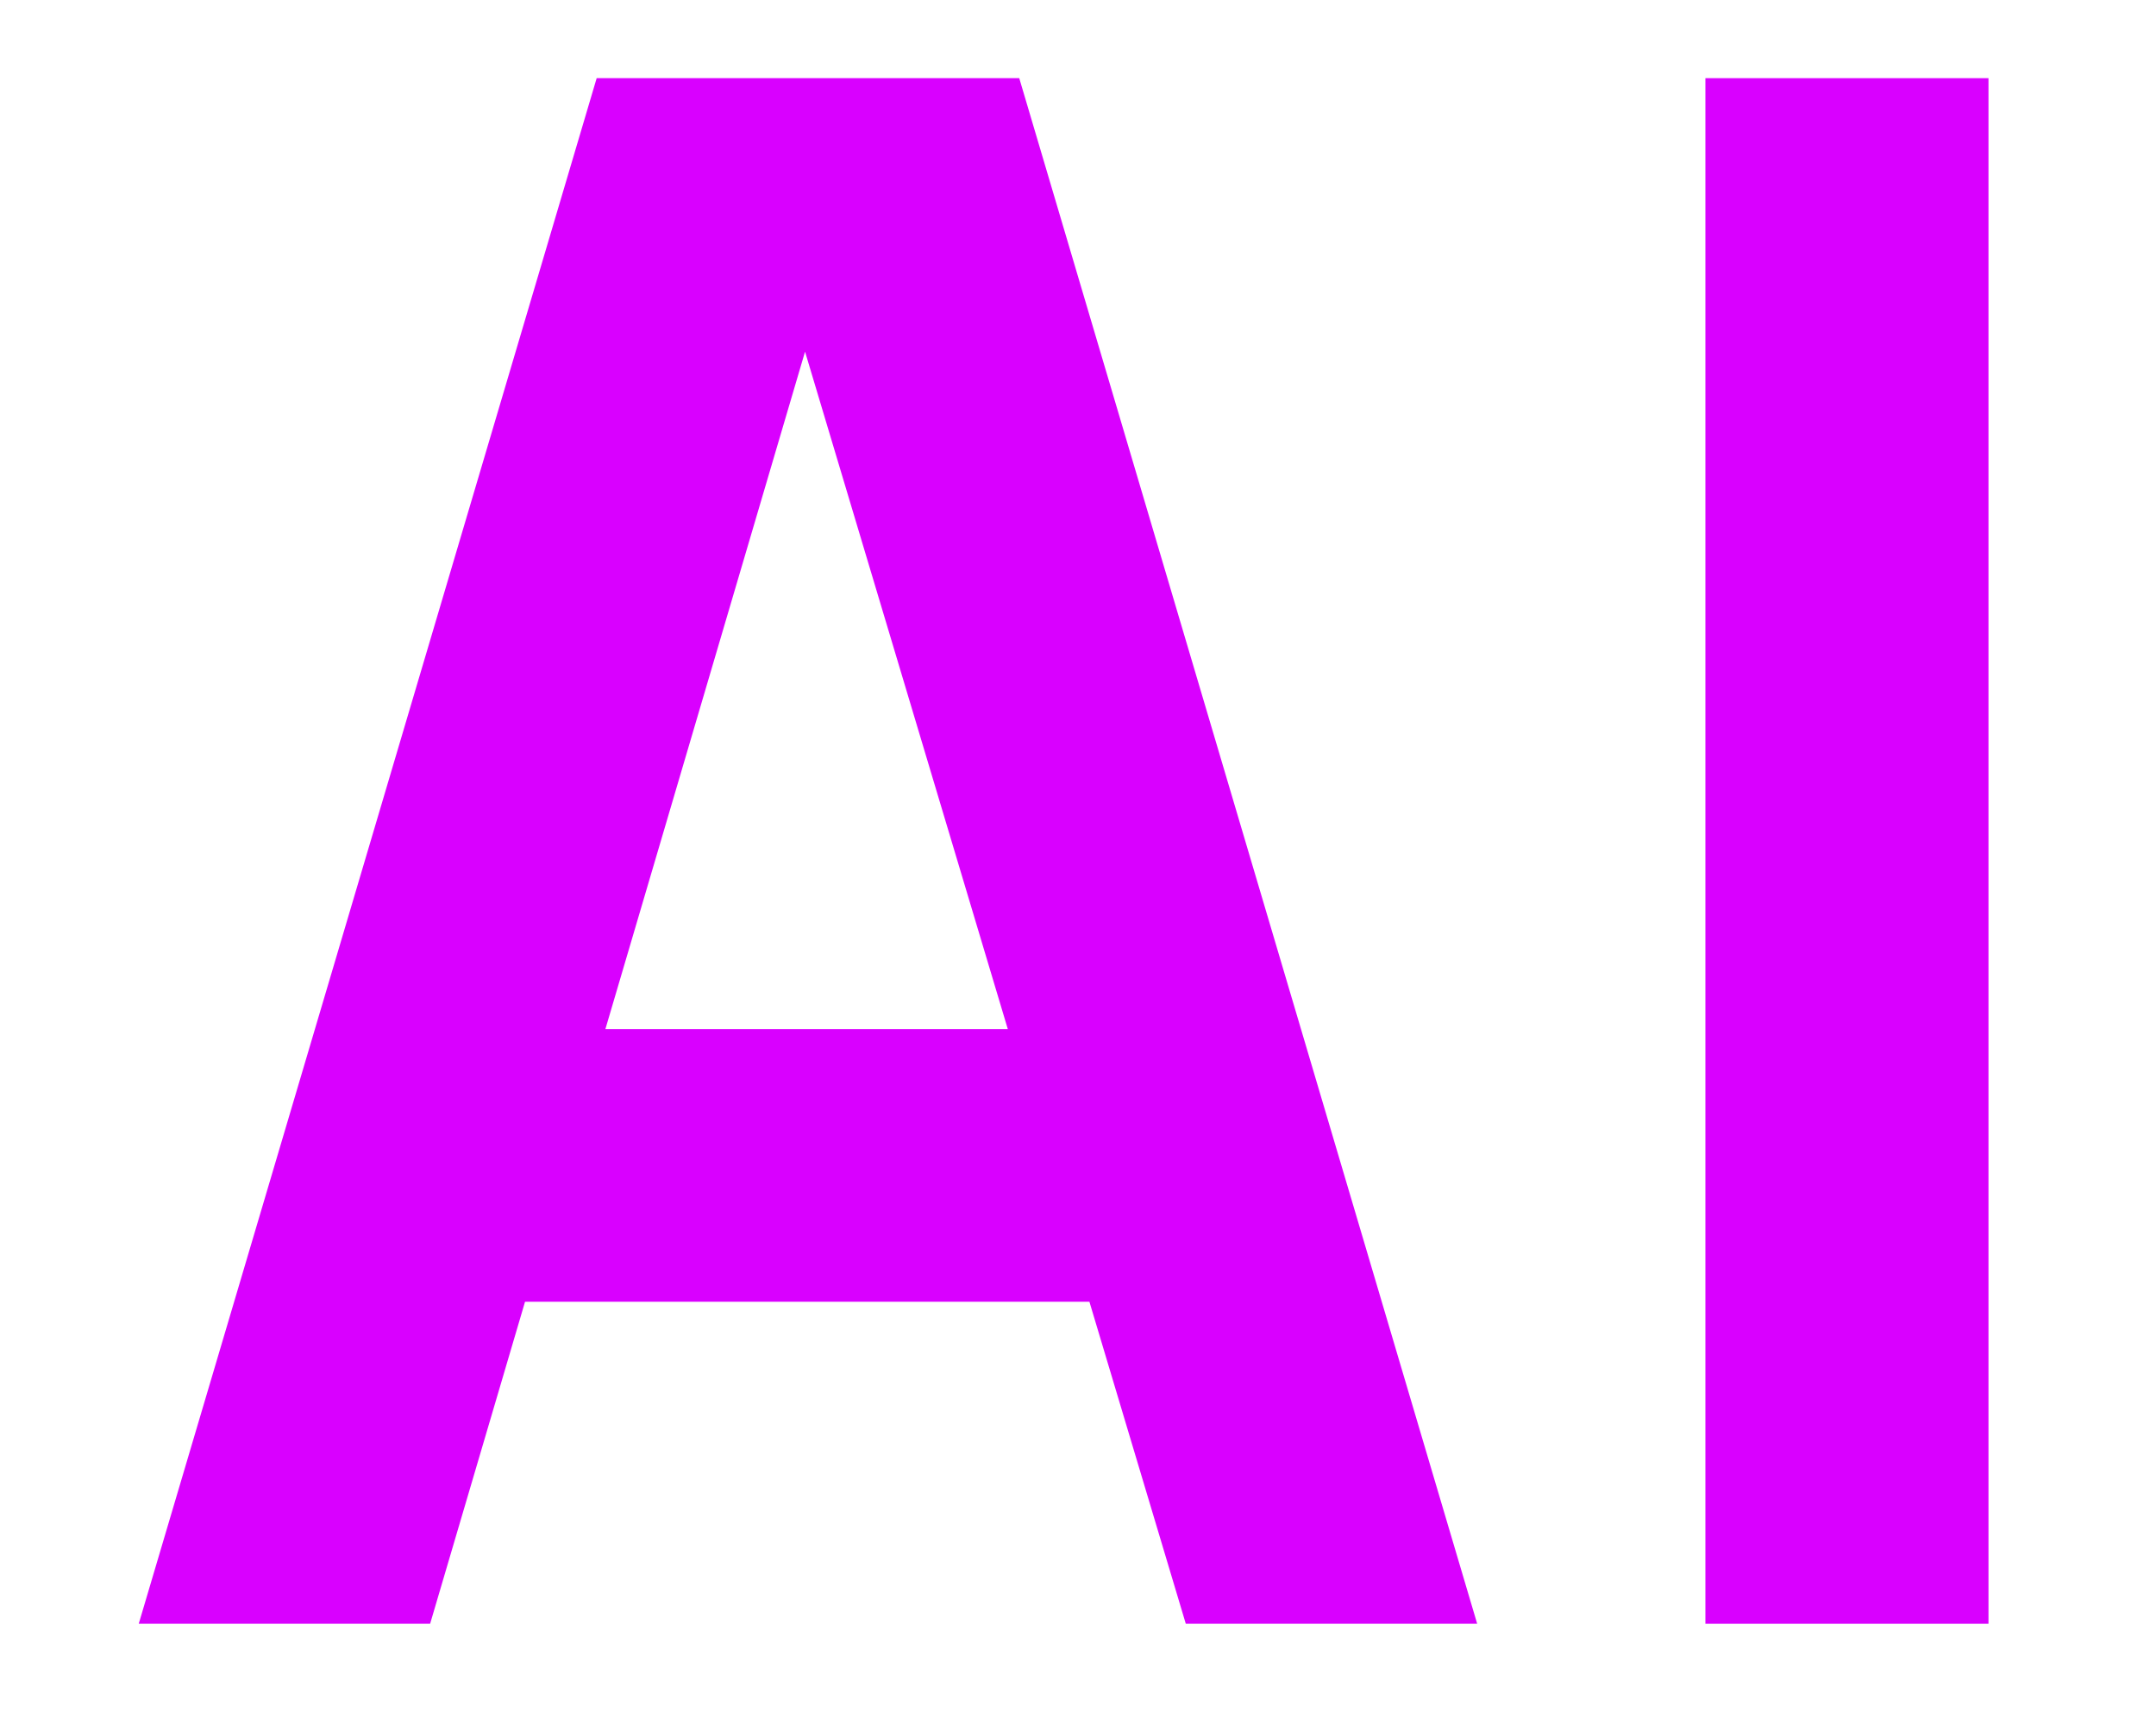
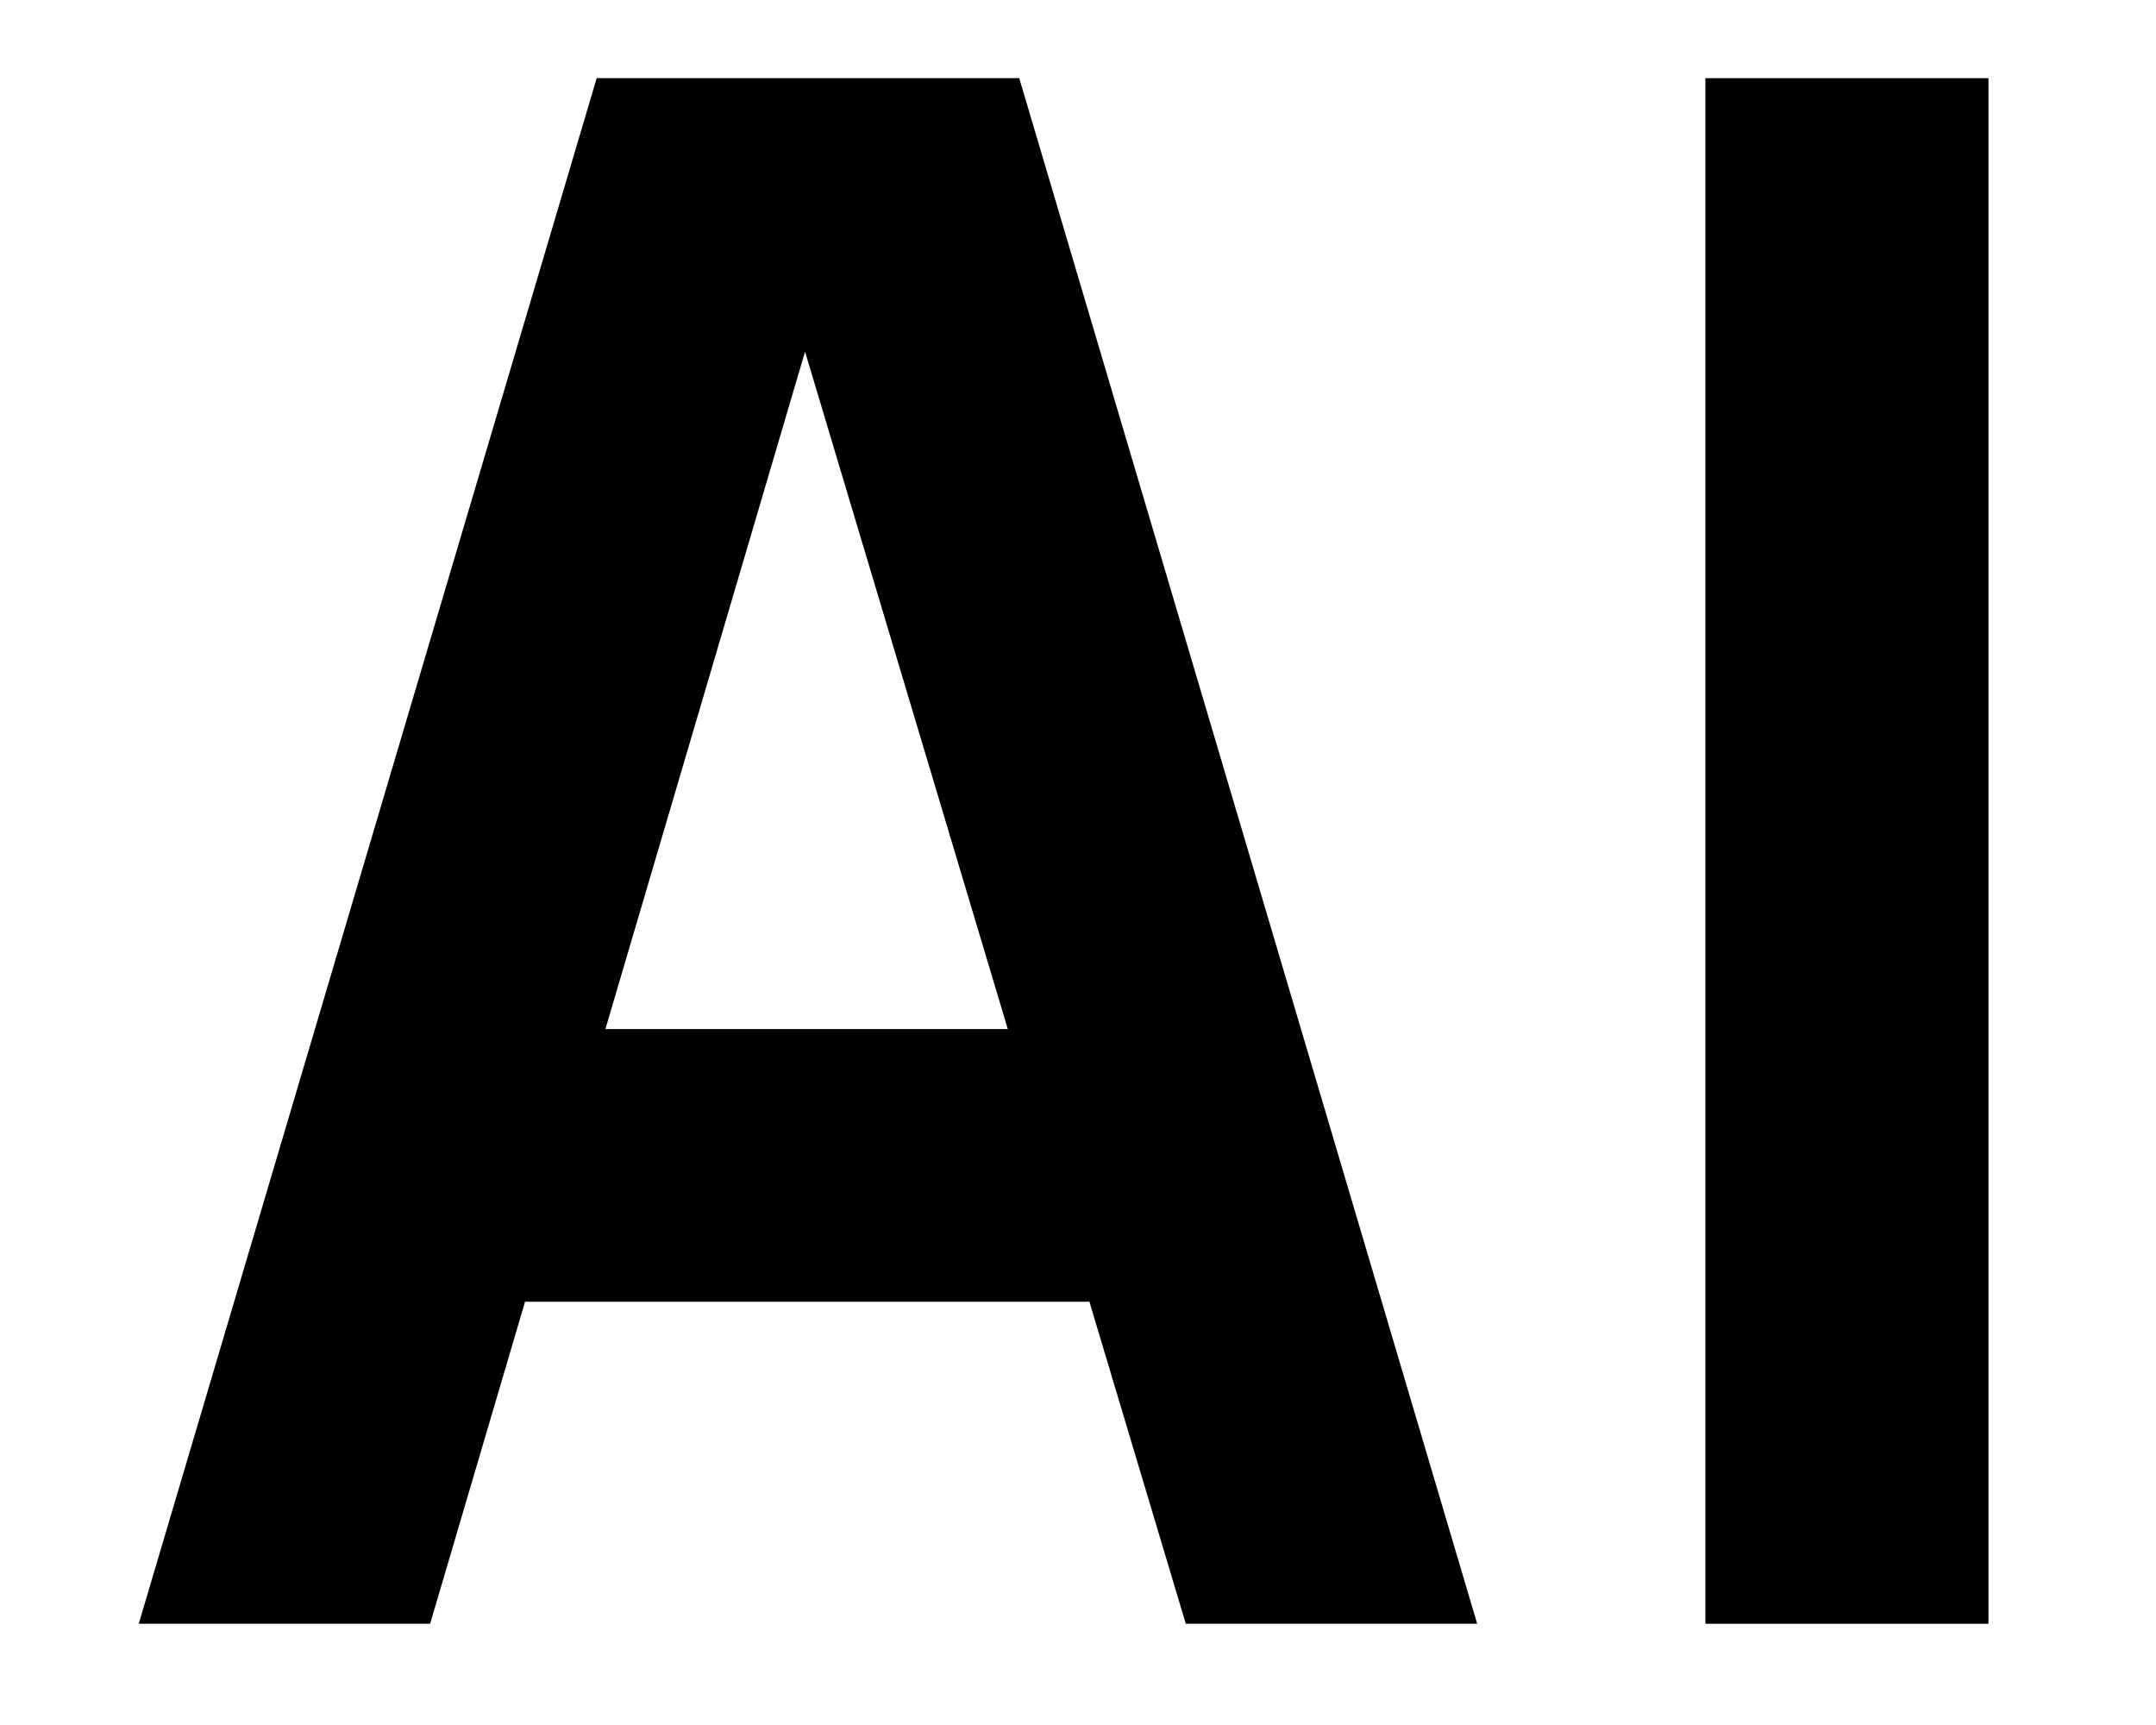
<svg xmlns="http://www.w3.org/2000/svg" width="20" height="16" viewBox="0 0 20 16" fill="none">
-   <path d="M15.82 15.061V0.725H18.446V15.061H15.82Z" fill="#D900FF" />
-   <path d="M1.287 15.061L5.535 0.725H9.455L13.703 15.061H11L7.215 2.417H7.717L3.99 15.061H1.287ZM3.836 12.074V9.545H11.174V12.074H3.836Z" fill="#D900FF" />
+   <path d="M15.82 15.061V0.725H18.446V15.061H15.82Z" fill="currentColor" />
+   <path d="M1.287 15.061L5.535 0.725H9.455L13.703 15.061H11L7.215 2.417H7.717L3.99 15.061H1.287ZM3.836 12.074V9.545H11.174V12.074H3.836Z" fill="currentColor" />
</svg>
